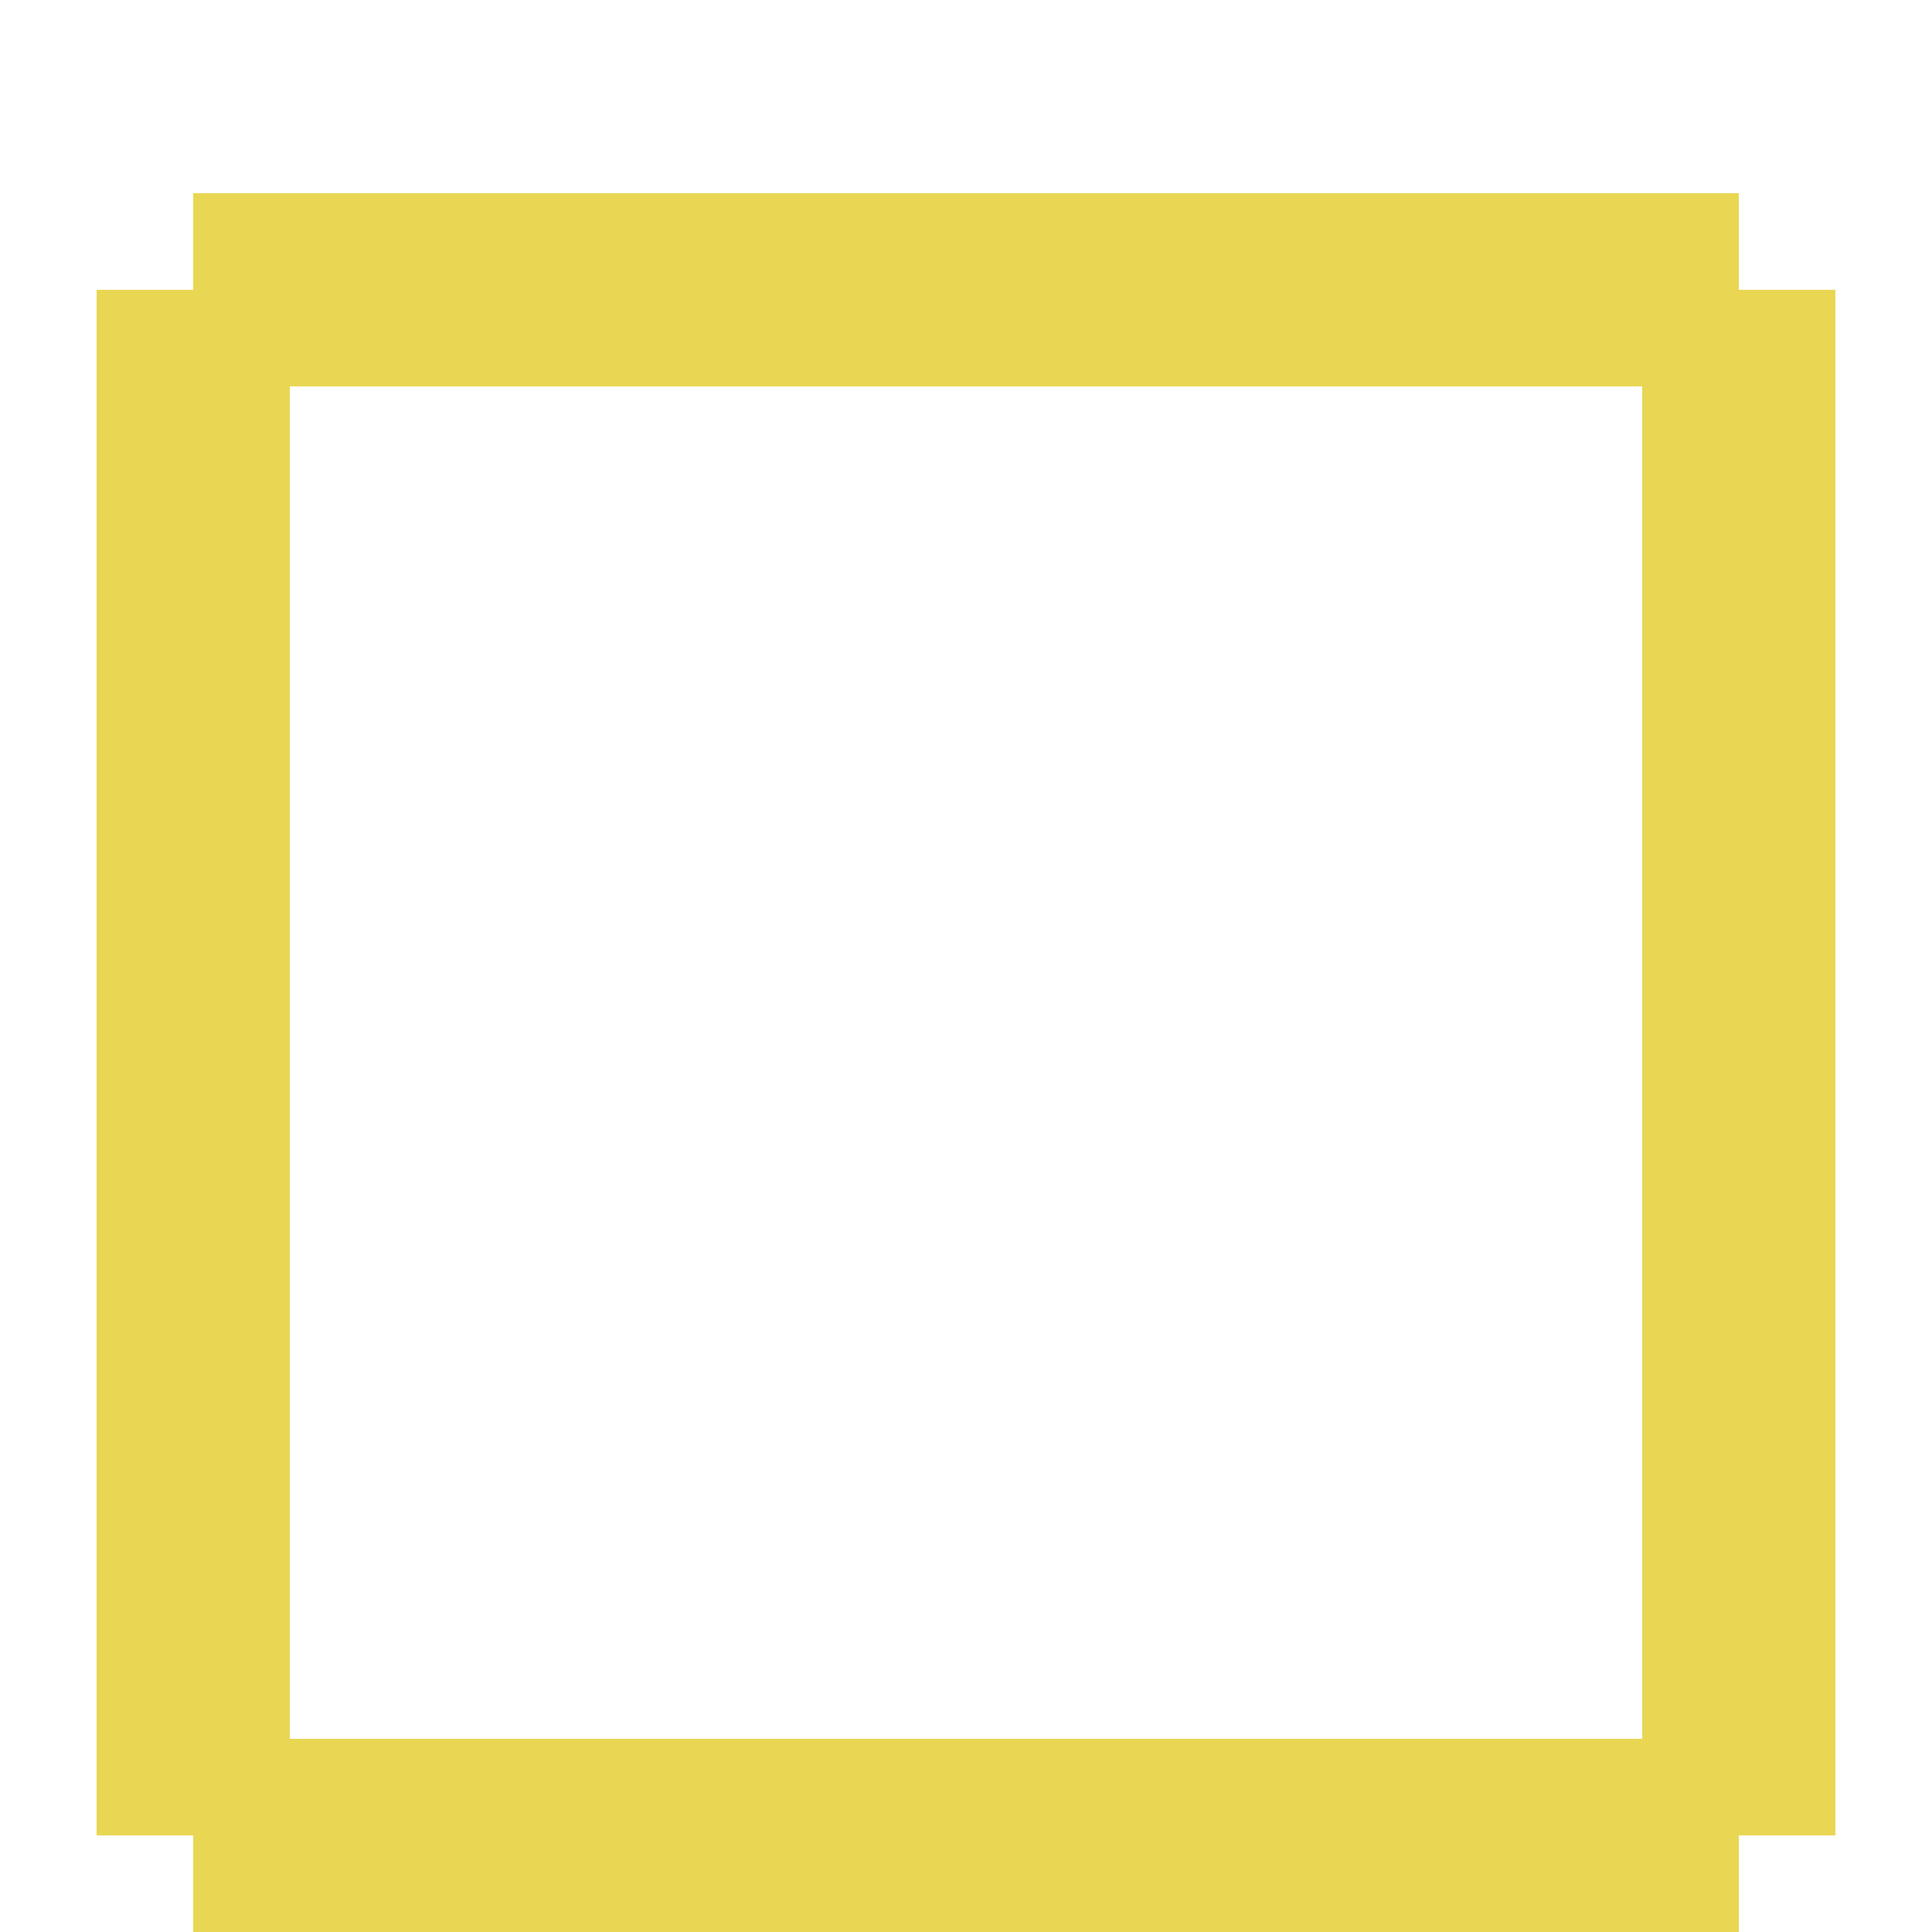
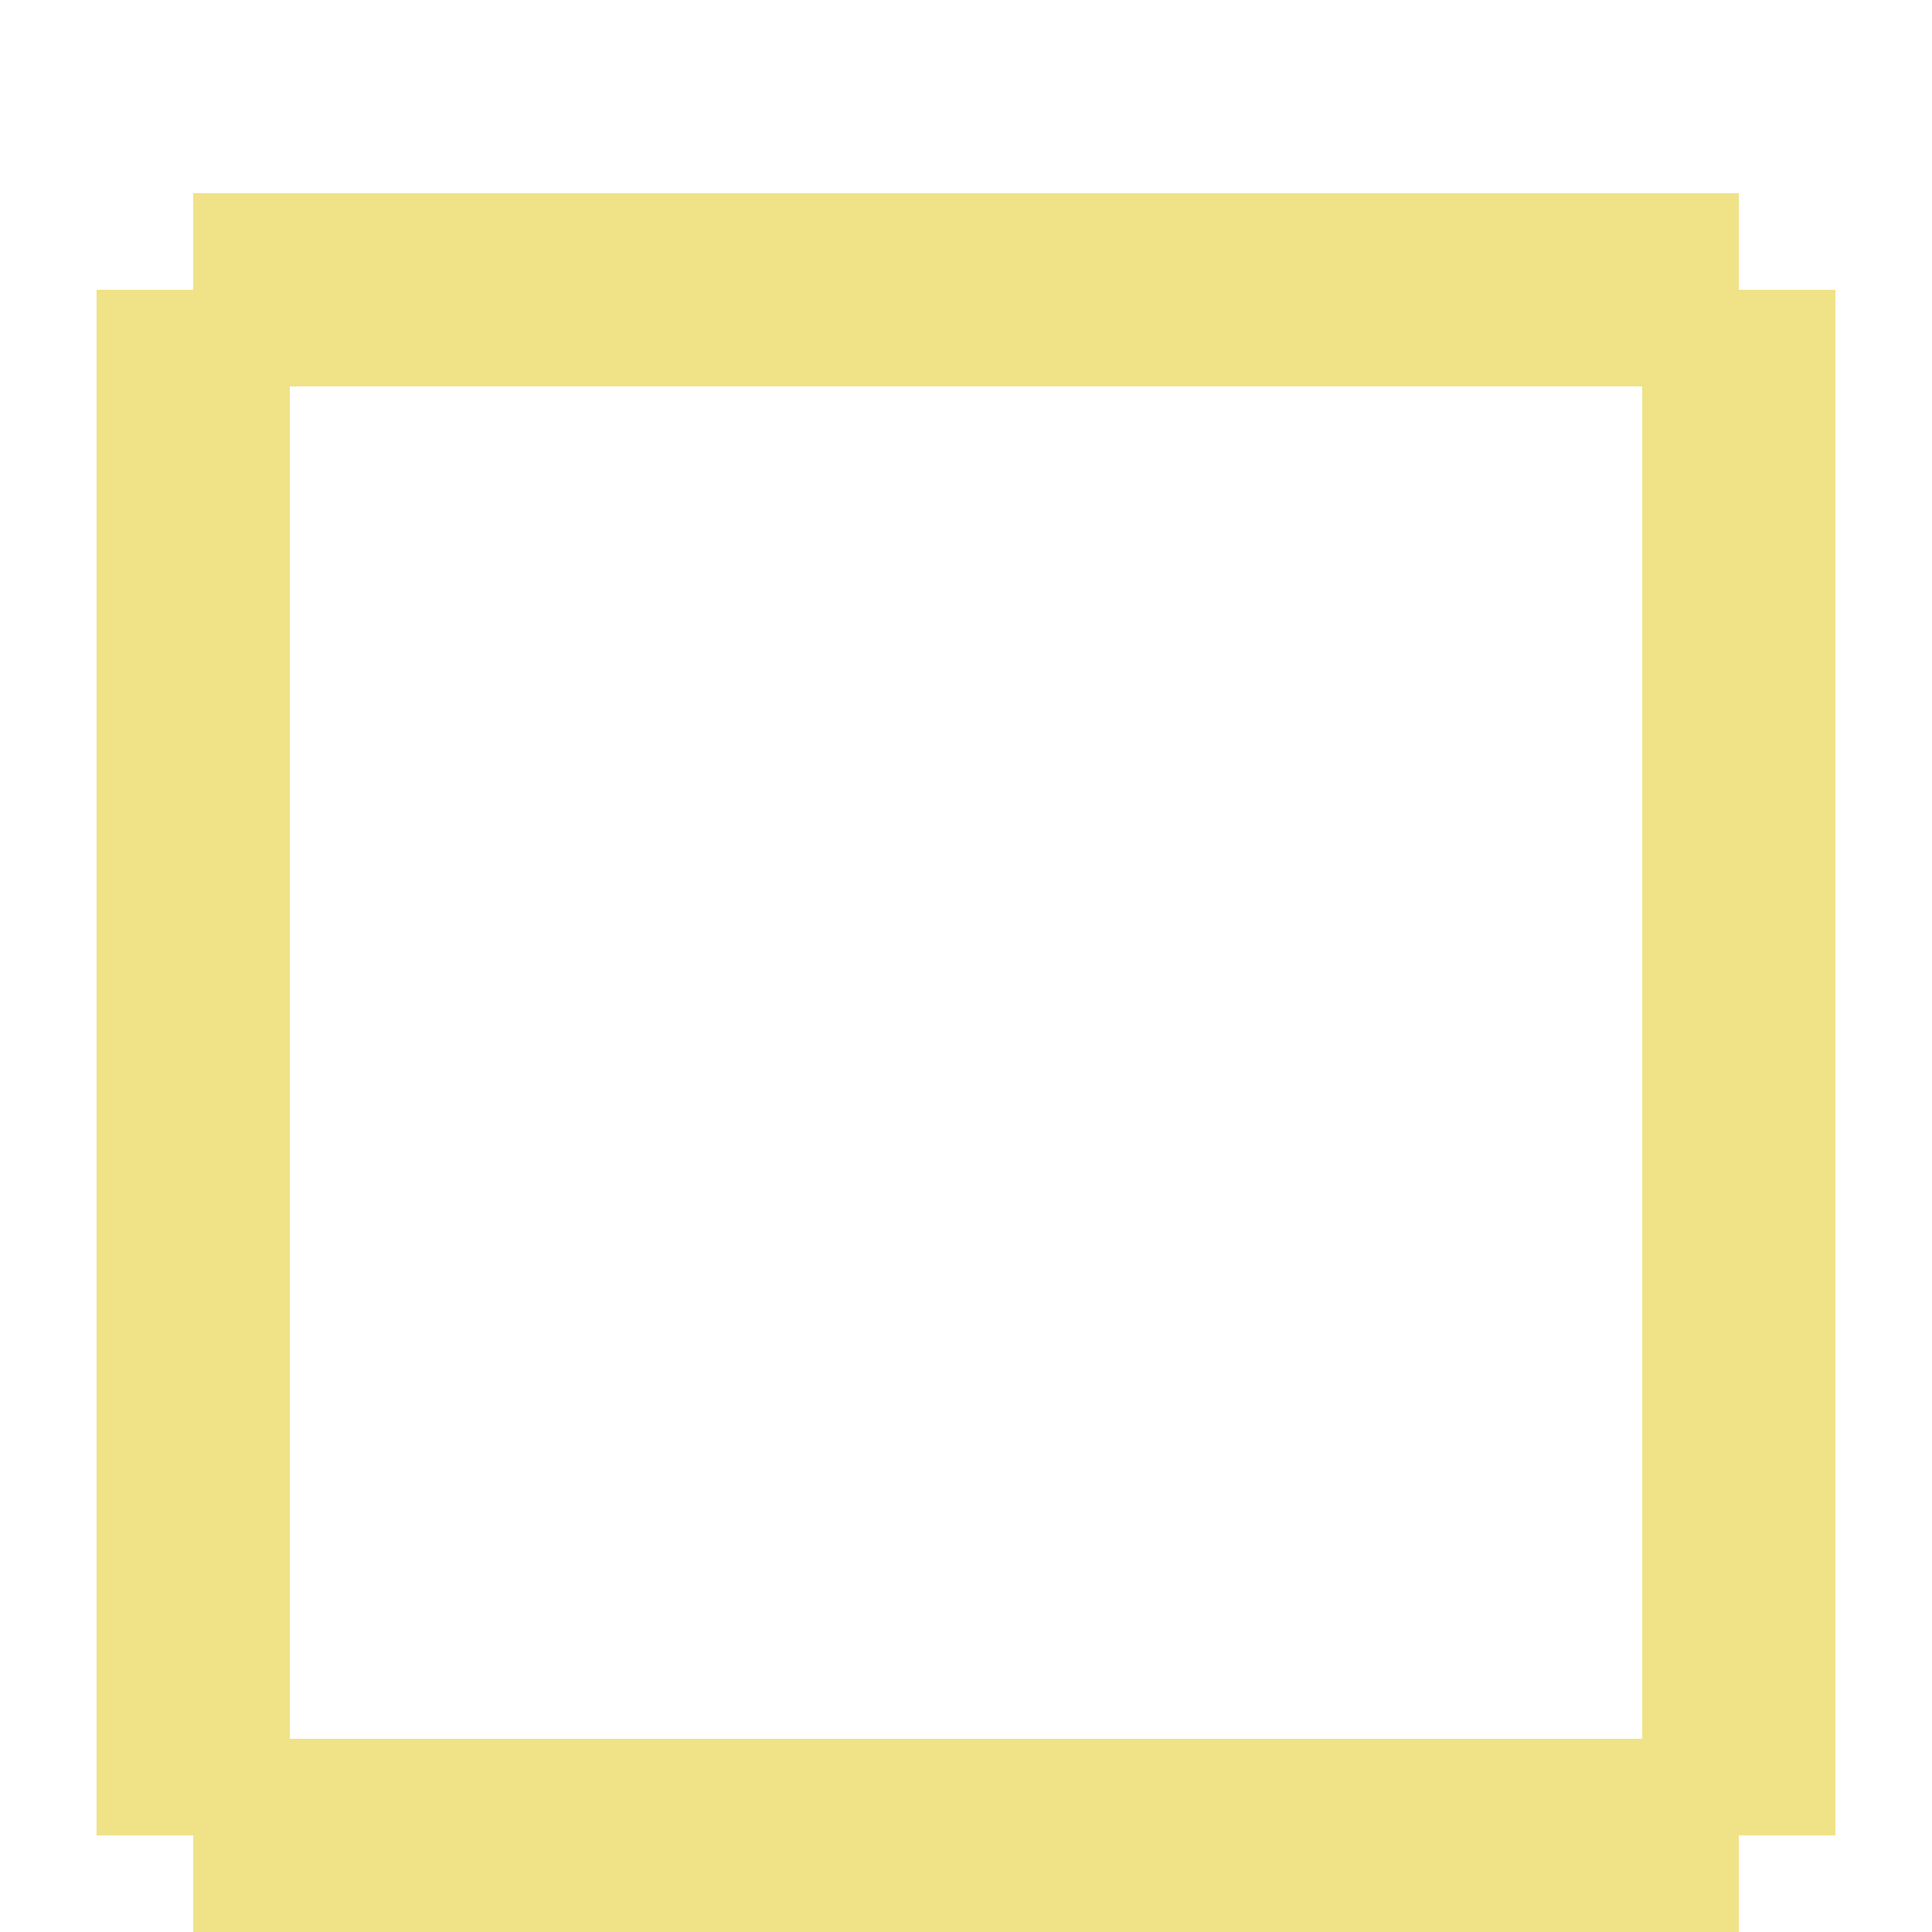
- <svg xmlns="http://www.w3.org/2000/svg" viewBox="0 -0.5 20 20" shape-rendering="crispEdges">
+ <svg xmlns="http://www.w3.org/2000/svg" viewBox="0 -0.5 20 20" style="opacity:0.7" shape-rendering="crispEdges">
  <path stroke="#e3cb28cc" d="M2 2h16M1 3h18M1 4h2M17 4h2M1 5h2M17 5h2M1 6h2M17 6h2M1 7h2M17 7h2M1 8h2M17 8h2M1 9h2M17 9h2M1 10h2M17 10h2M1 11h2M17 11h2M1 12h2M17 12h2M1 13h2M17 13h2M1 14h2M17 14h2M1 15h2M17 15h2M1 16h2M17 16h2M1 17h2M17 17h2M1 18h18M2 19h16" />
</svg>
